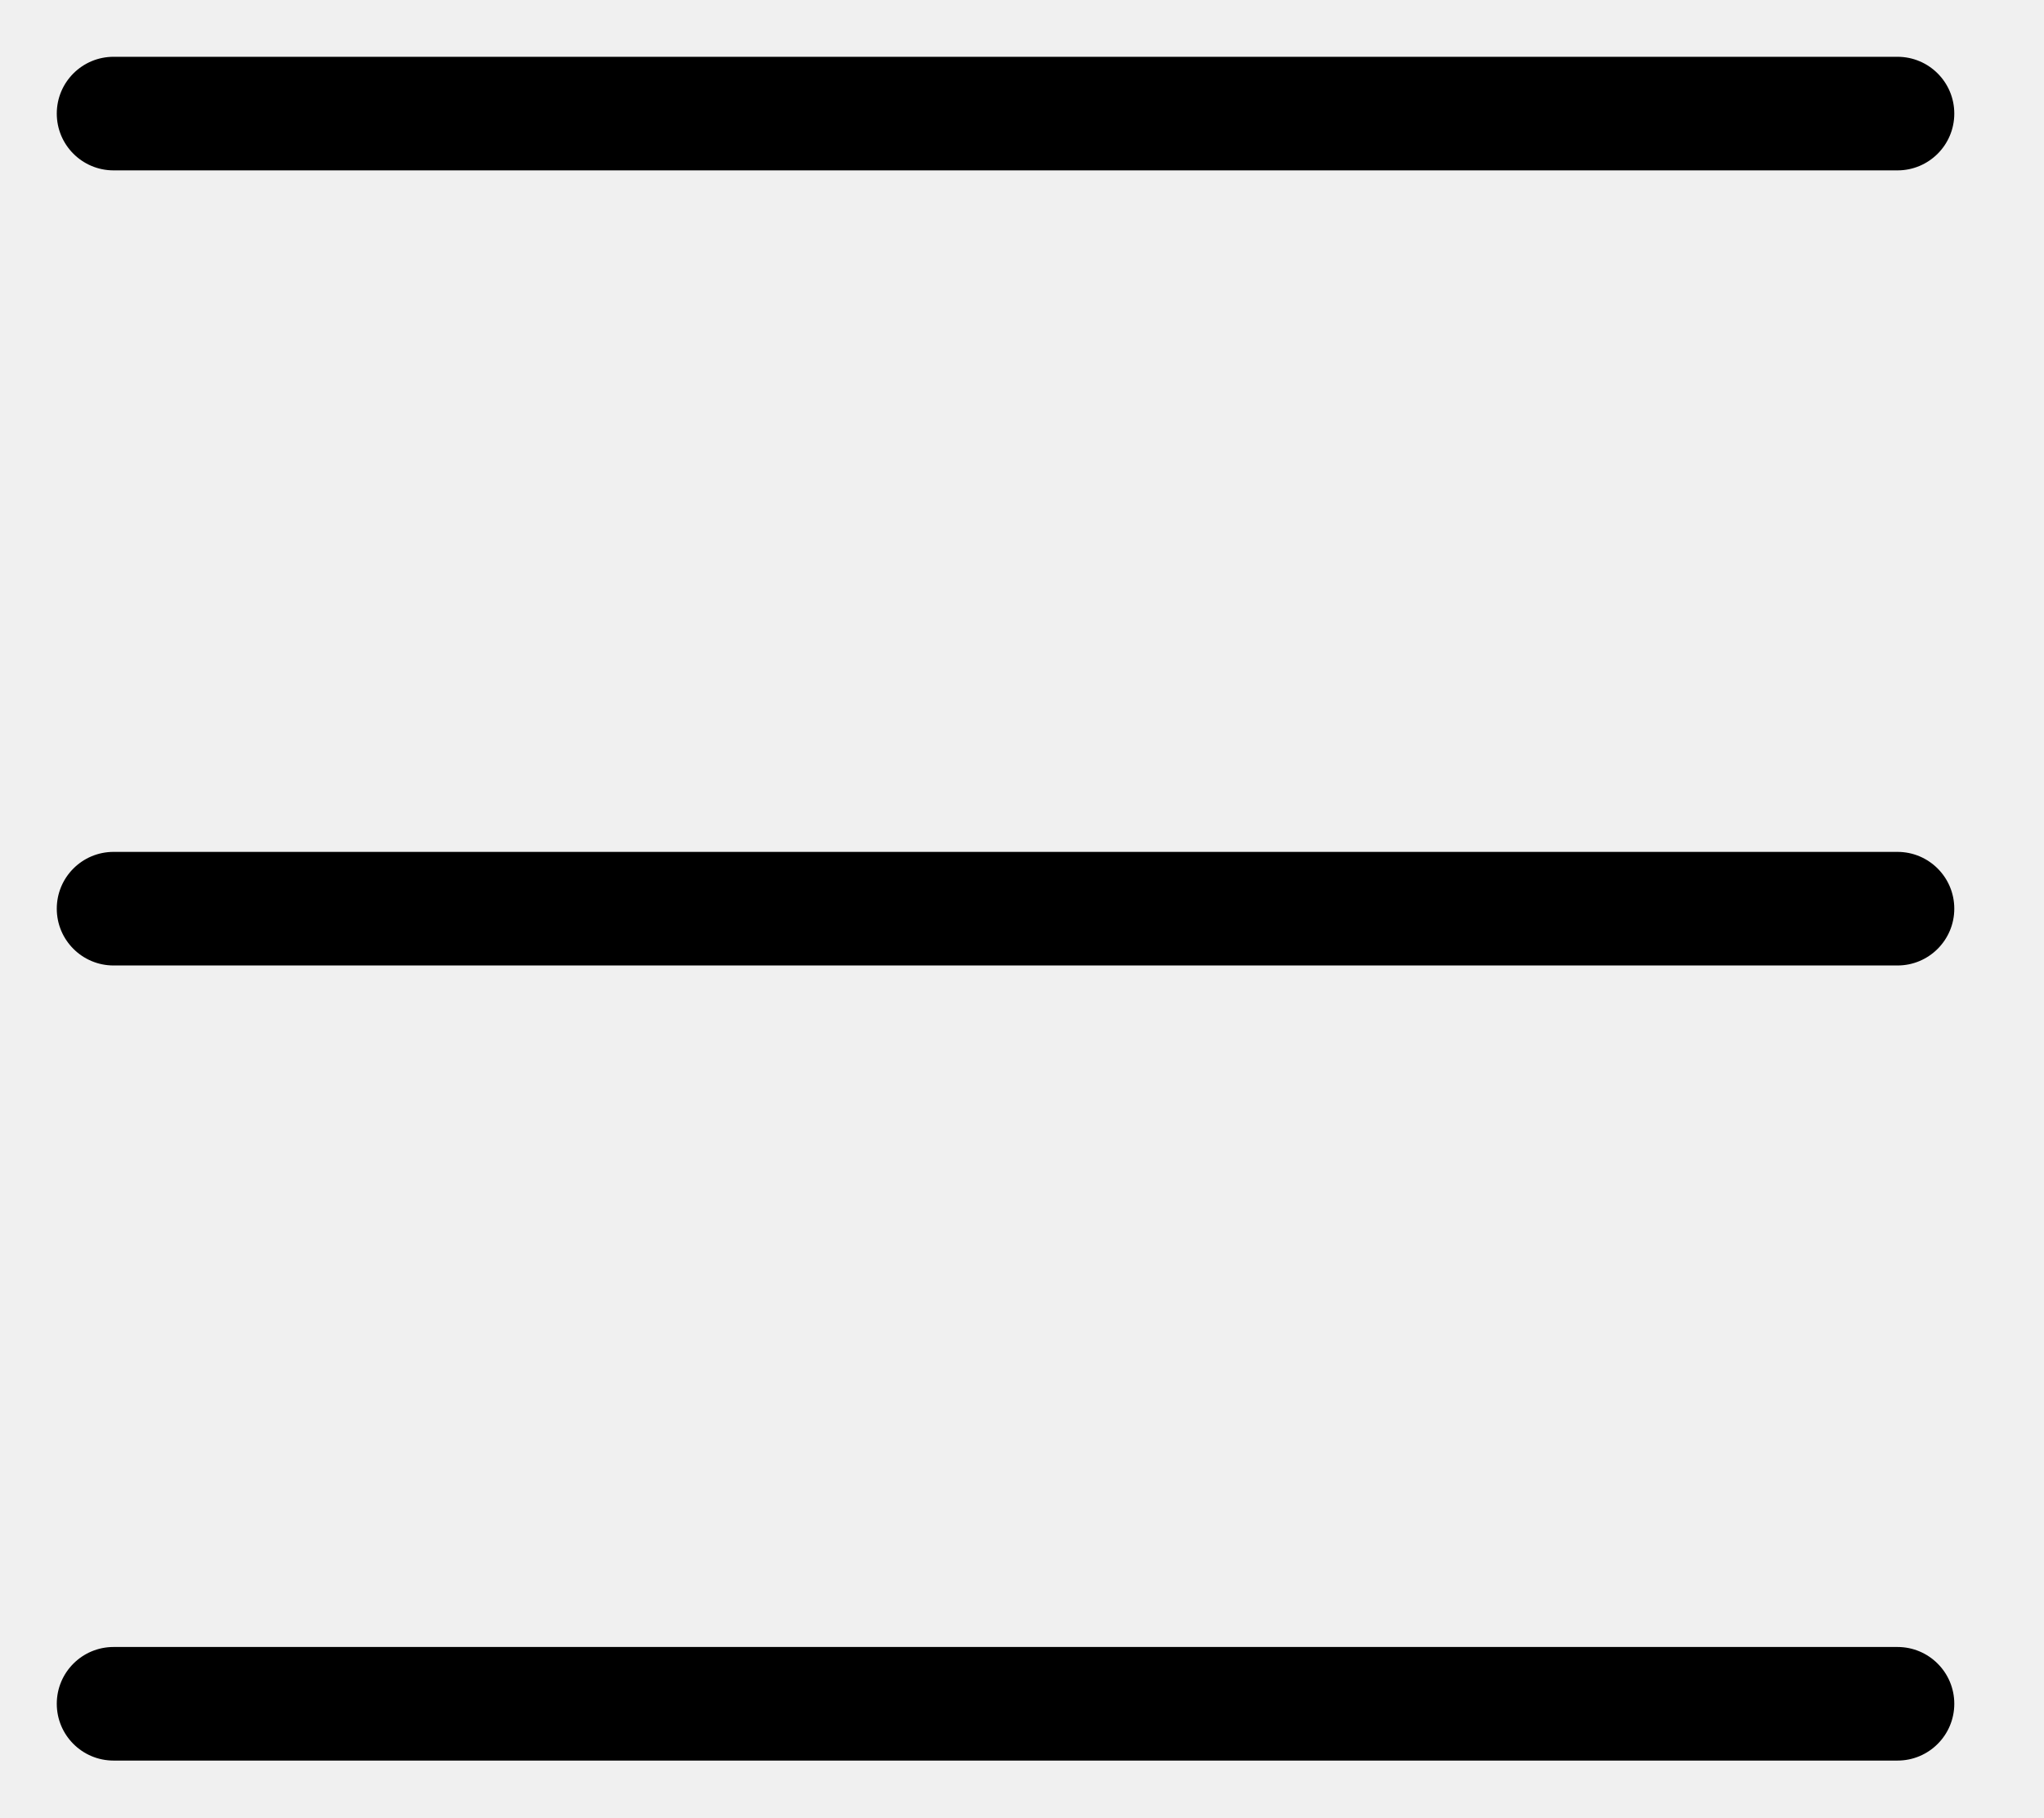
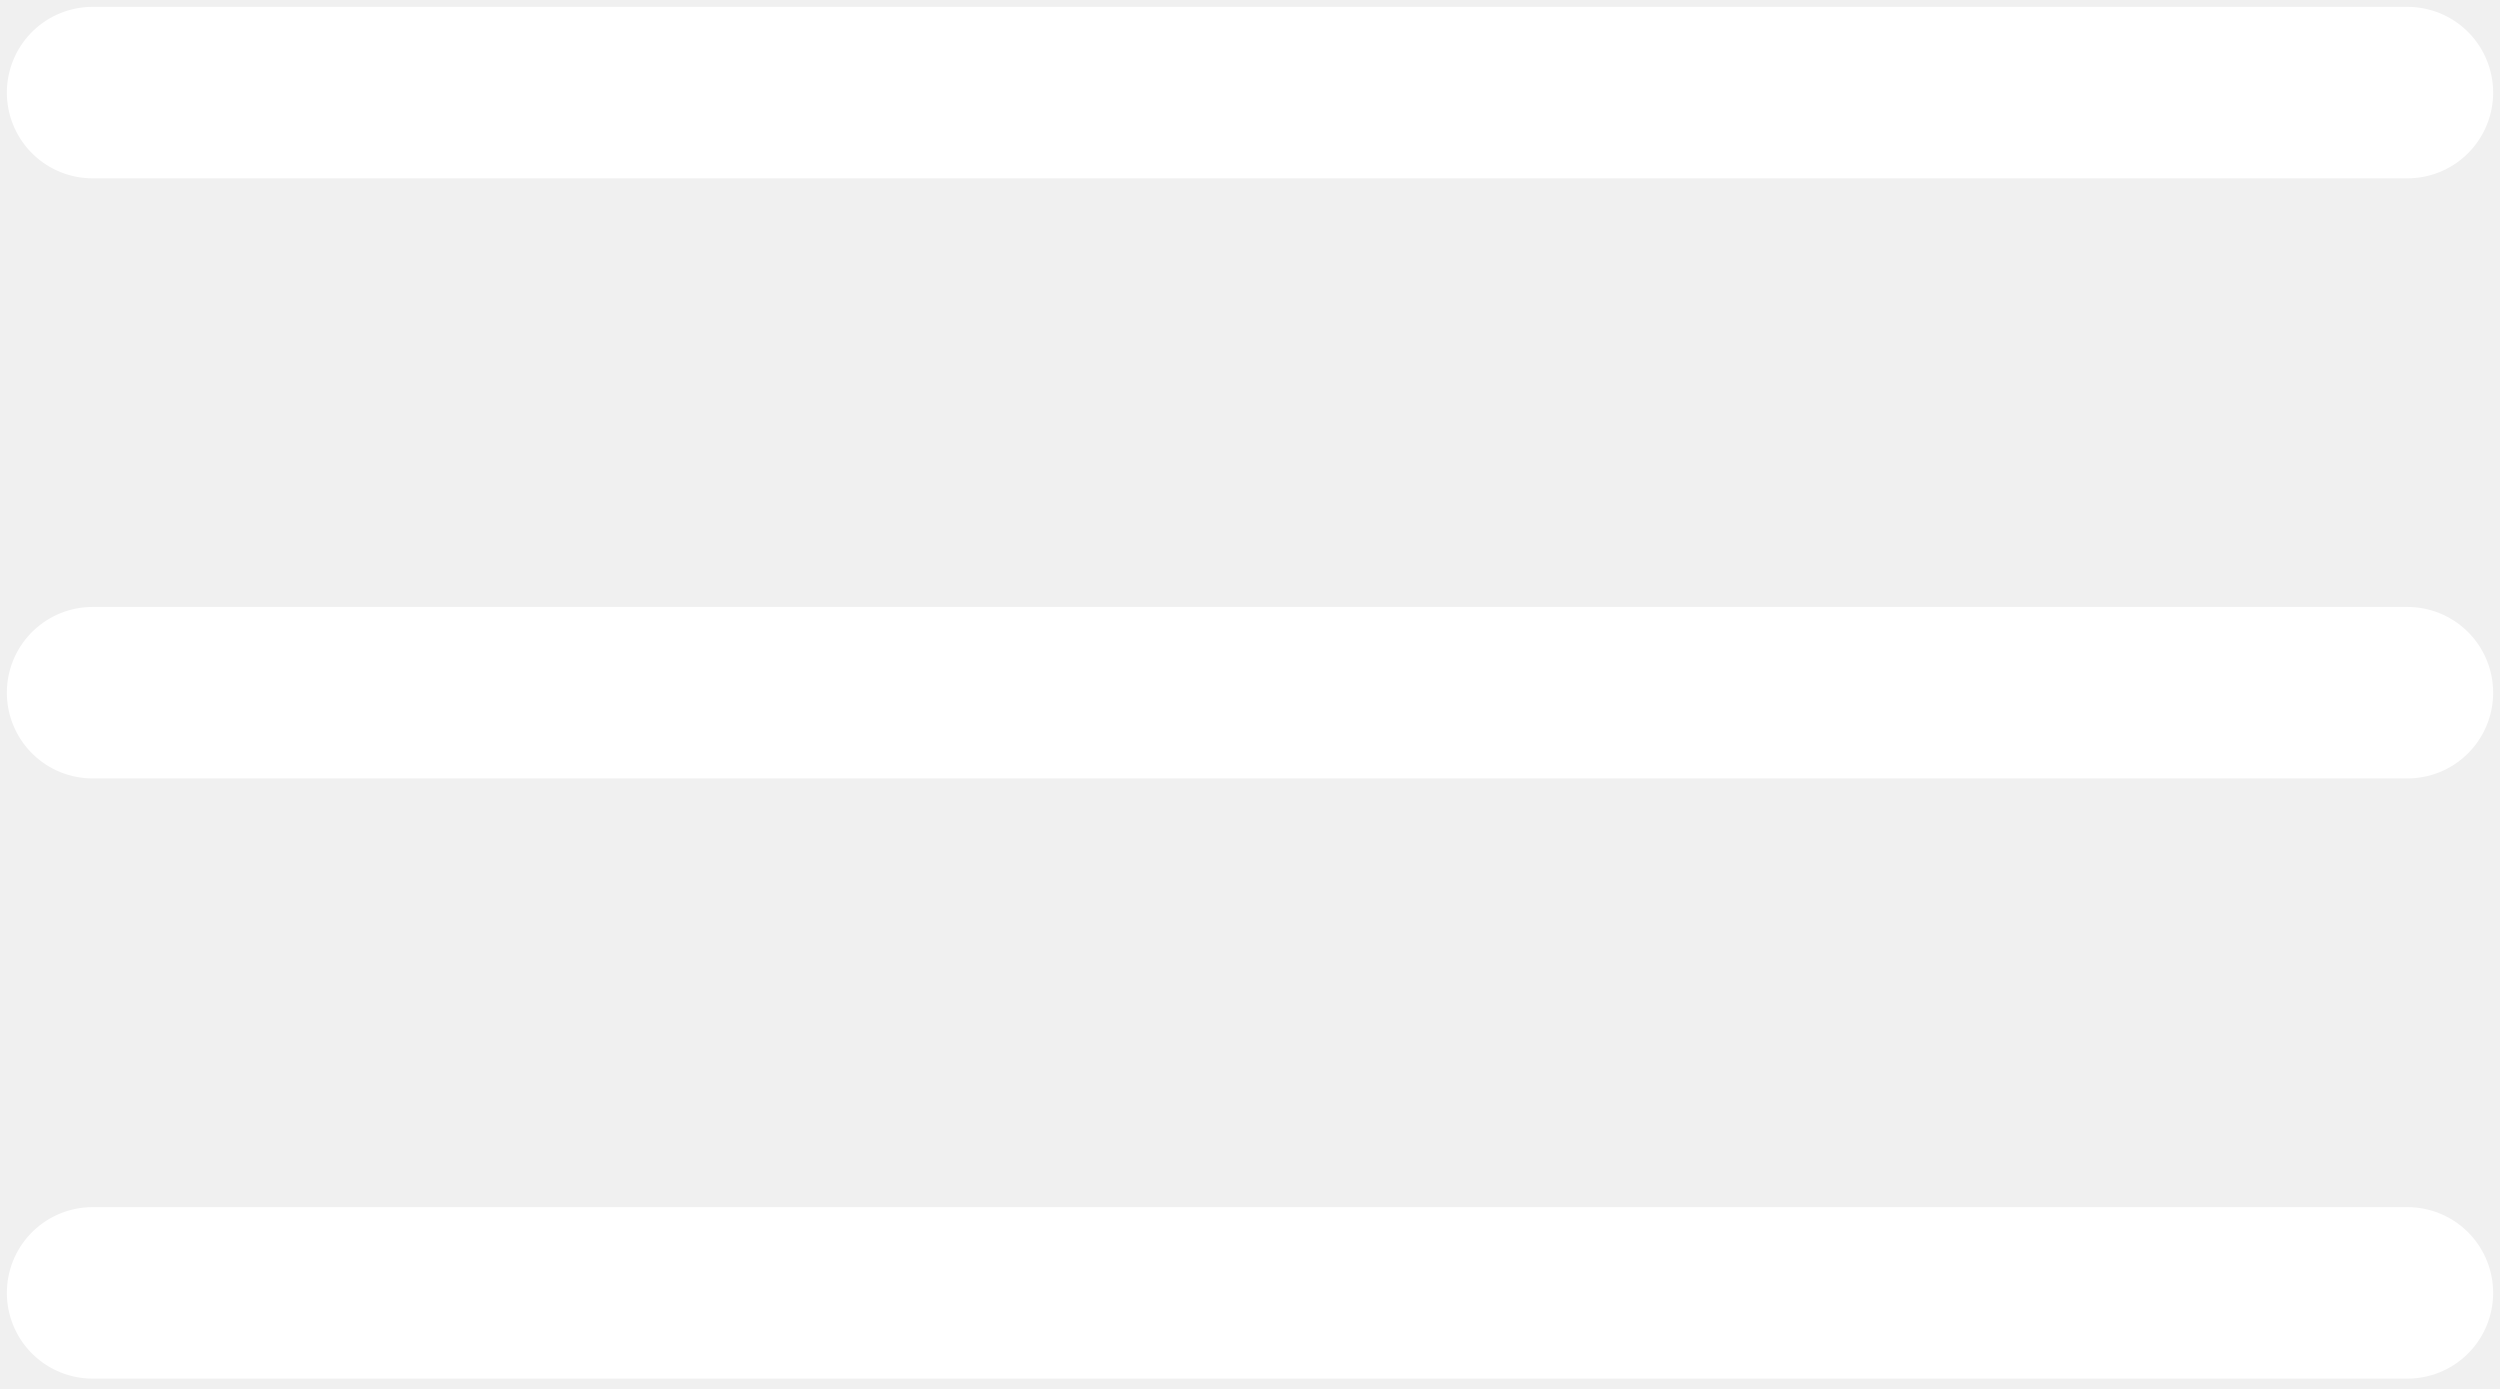
- <svg xmlns="http://www.w3.org/2000/svg" fill="none" class="icon icon-hamburger" viewBox="0 0 18 16">
-   <path fill="currentColor" d="M1 .5a.5.5 0 1 0 0 1h15.71a.5.5 0 0 0 0-1zM.5 8a.5.5 0 0 1 .5-.5h15.71a.5.5 0 0 1 0 1H1A.5.5 0 0 1 .5 8m0 7a.5.5 0 0 1 .5-.5h15.71a.5.5 0 0 1 0 1H1a.5.5 0 0 1-.5-.5" />
+ <svg xmlns="http://www.w3.org/2000/svg" class="icon icon-hamburger" width="27" height="15" viewBox="0 0 27 15" fill="none">
+   <path d="M1 1H26" stroke="white" stroke-width="1.852" stroke-linecap="round" />
+   <path d="M1 7.481H26" stroke="white" stroke-width="1.852" stroke-linecap="round" />
+   <path d="M1 13.963H26" stroke="white" stroke-width="1.852" stroke-linecap="round" />
</svg>
